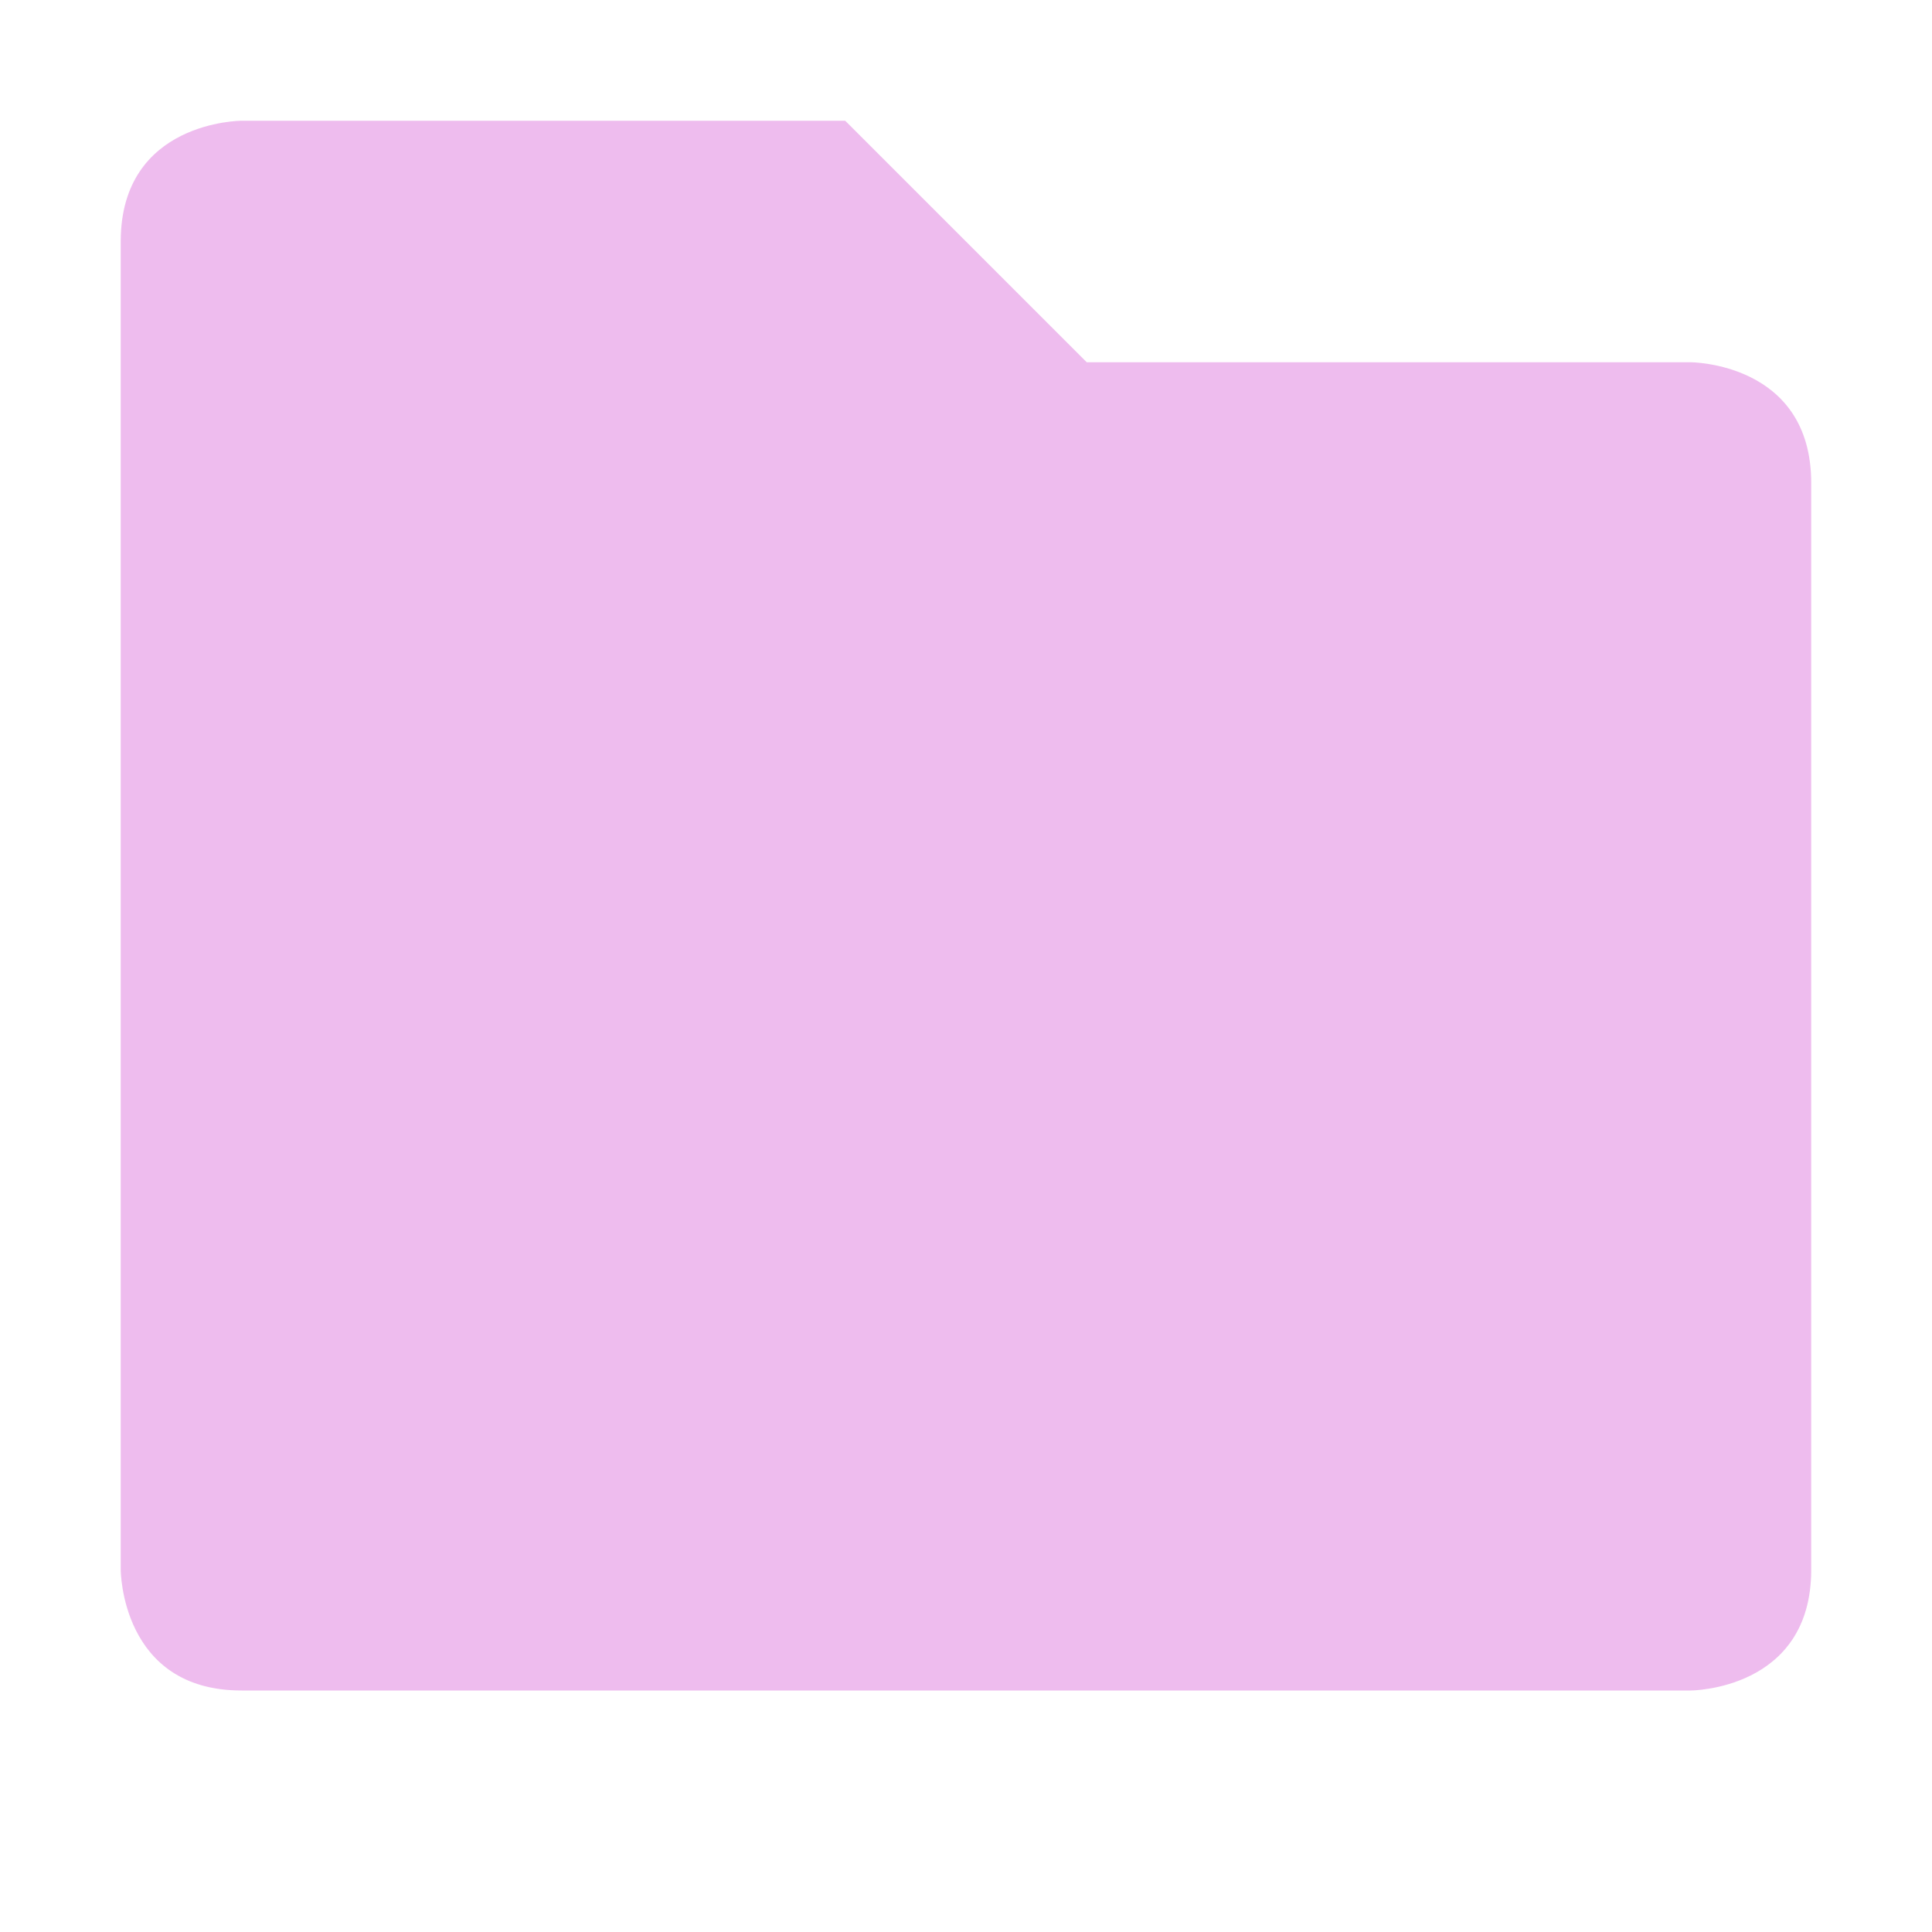
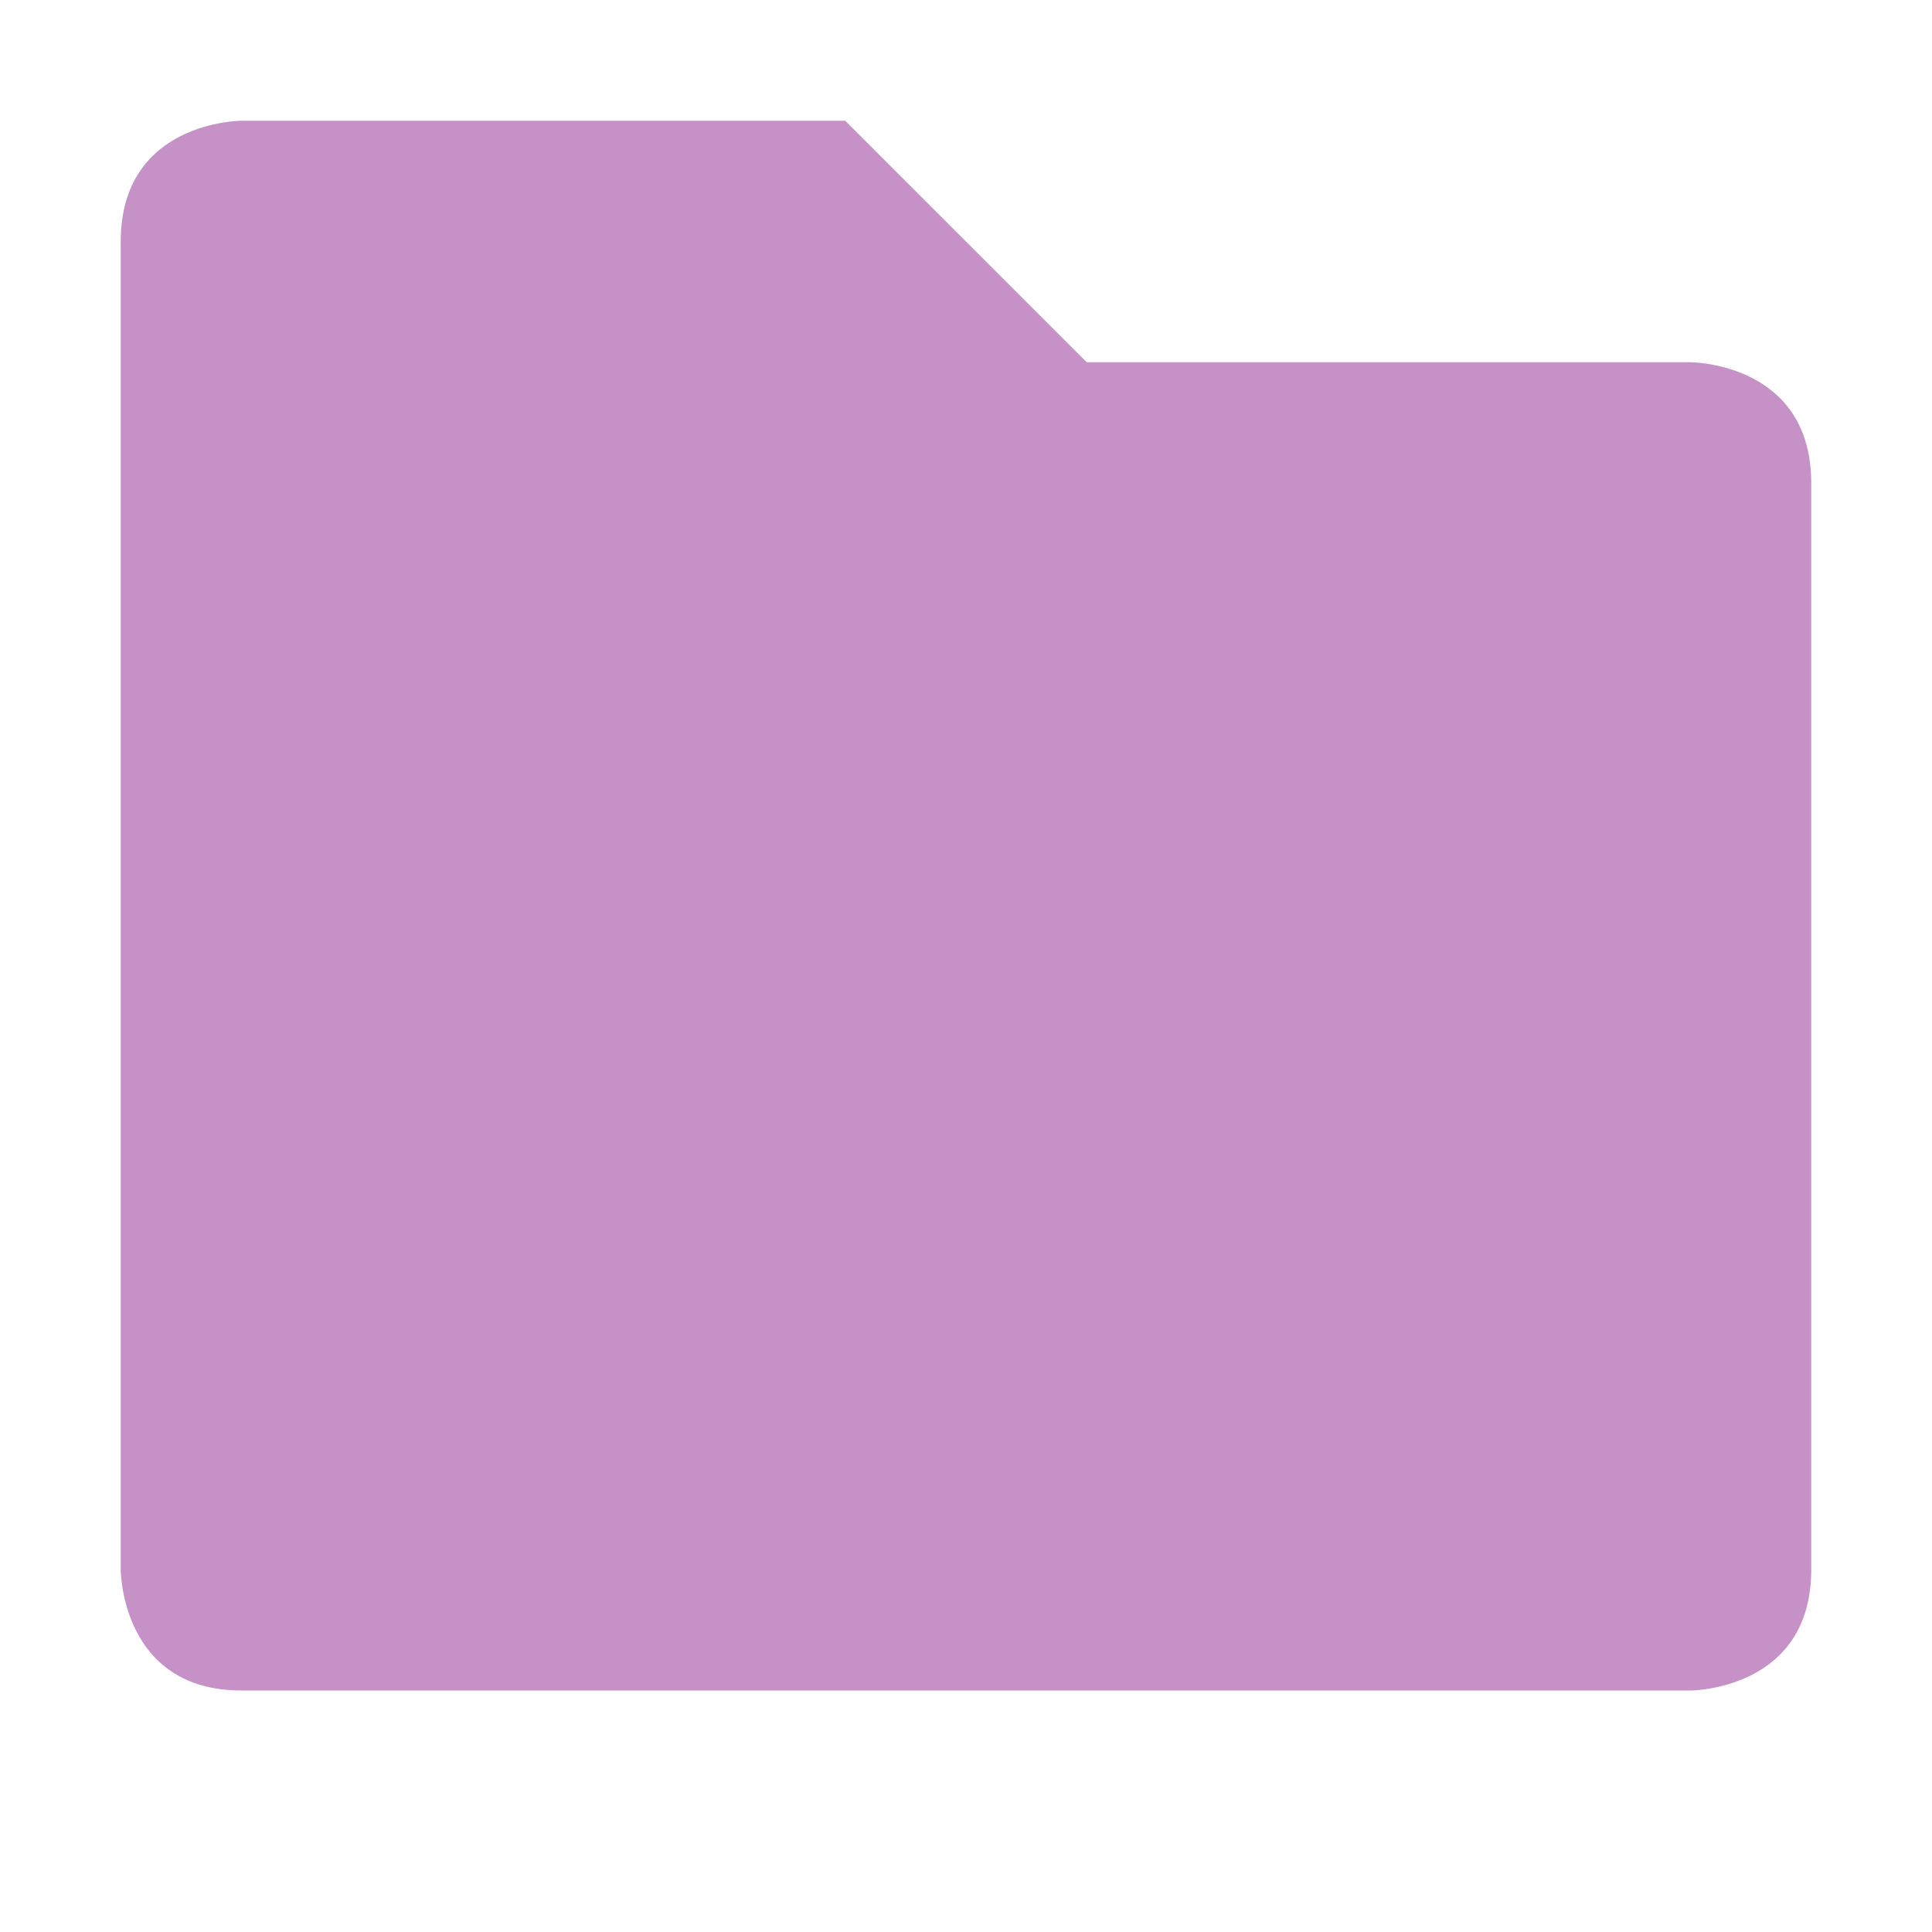
<svg xmlns="http://www.w3.org/2000/svg" xmlns:ns1="http://www.openswatchbook.org/uri/2009/osb" height="16" id="svg7384" style="enable-background:new" version="1.1" width="16">
  <defs id="defs7386">
    <linearGradient id="linearGradient5606" ns1:paint="solid">
      <stop id="stop5608" offset="0" style="stop-color:#000000;stop-opacity:1;" />
    </linearGradient>
    <filter color-interpolation-filters="sRGB" id="filter7554">
      <feBlend id="feBlend7556" in2="BackgroundImage" mode="darken" />
    </filter>
  </defs>
  <g id="layer9" style="display:inline" transform="translate(-707.0004,393)" />
  <g id="layer10" style="display:inline;filter:url(#filter7554)" transform="translate(-707.0004,393)" />
  <g id="layer1" style="display:inline" transform="translate(-466.0002,-224)">
-     <path d="m 467,226 0,11 c 0,0 0,1 1,1 l 12,0 c 0,0 1,0 1,-1 l 0,-9 c 0,-1 -1,-1 -1,-1 l -5,0 -2,-2 -5,0 c 0,0 -1,0 -1,1 z" id="path5057-4" style="font-size:medium;font-style:normal;font-variant:normal;font-weight:normal;font-stretch:normal;text-indent:0;text-align:start;text-decoration:none;line-height:normal;letter-spacing:normal;word-spacing:normal;text-transform:none;direction:ltr;block-progression:tb;writing-mode:lr-tb;text-anchor:start;baseline-shift:baseline;color:#000000;fill:#dd7add;fill-opacity:1;stroke:none;stroke-width:2;marker:none;visibility:visible;display:inline;overflow:visible;enable-background:accumulate;font-family:Sans;-inkscape-font-specification:Sans;opacity:0.5" />
+     <path d="m 467,226 0,11 c 0,0 0,1 1,1 l 12,0 c 0,0 1,0 1,-1 l 0,-9 c 0,-1 -1,-1 -1,-1 l -5,0 -2,-2 -5,0 c 0,0 -1,0 -1,1 z" id="path5057-4" style="font-size:medium;font-style:normal;font-variant:normal;font-weight:normal;font-stretch:normal;text-indent:0;text-align:start;text-decoration:none;line-height:normal;letter-spacing:normal;word-spacing:normal;text-transform:none;direction:ltr;block-progression:tb;writing-mode:lr-tb;text-anchor:start;baseline-shift:baseline;color:#000000;fill:#c691c6;fill-opacity:1;stroke:none;stroke-width:2;marker:none;visibility:visible;display:inline;overflow:visible;enable-background:accumulate;font-family:Sans;-inkscape-font-specification:Sans;opacity:1" />
  </g>
  <g id="layer14" style="display:inline" transform="translate(-707.0004,393)" />
  <g id="layer15" style="display:inline" transform="translate(-707.0004,393)" />
  <g id="g71291" style="display:inline" transform="translate(-707.0004,393)" />
  <g id="layer2" style="display:inline" transform="translate(-466.0002,-74)" />
  <g id="g6058" style="display:inline" transform="translate(-466.0002,-74)" />
  <g id="layer12" style="display:inline" transform="translate(-707.0004,393)" />
</svg>
